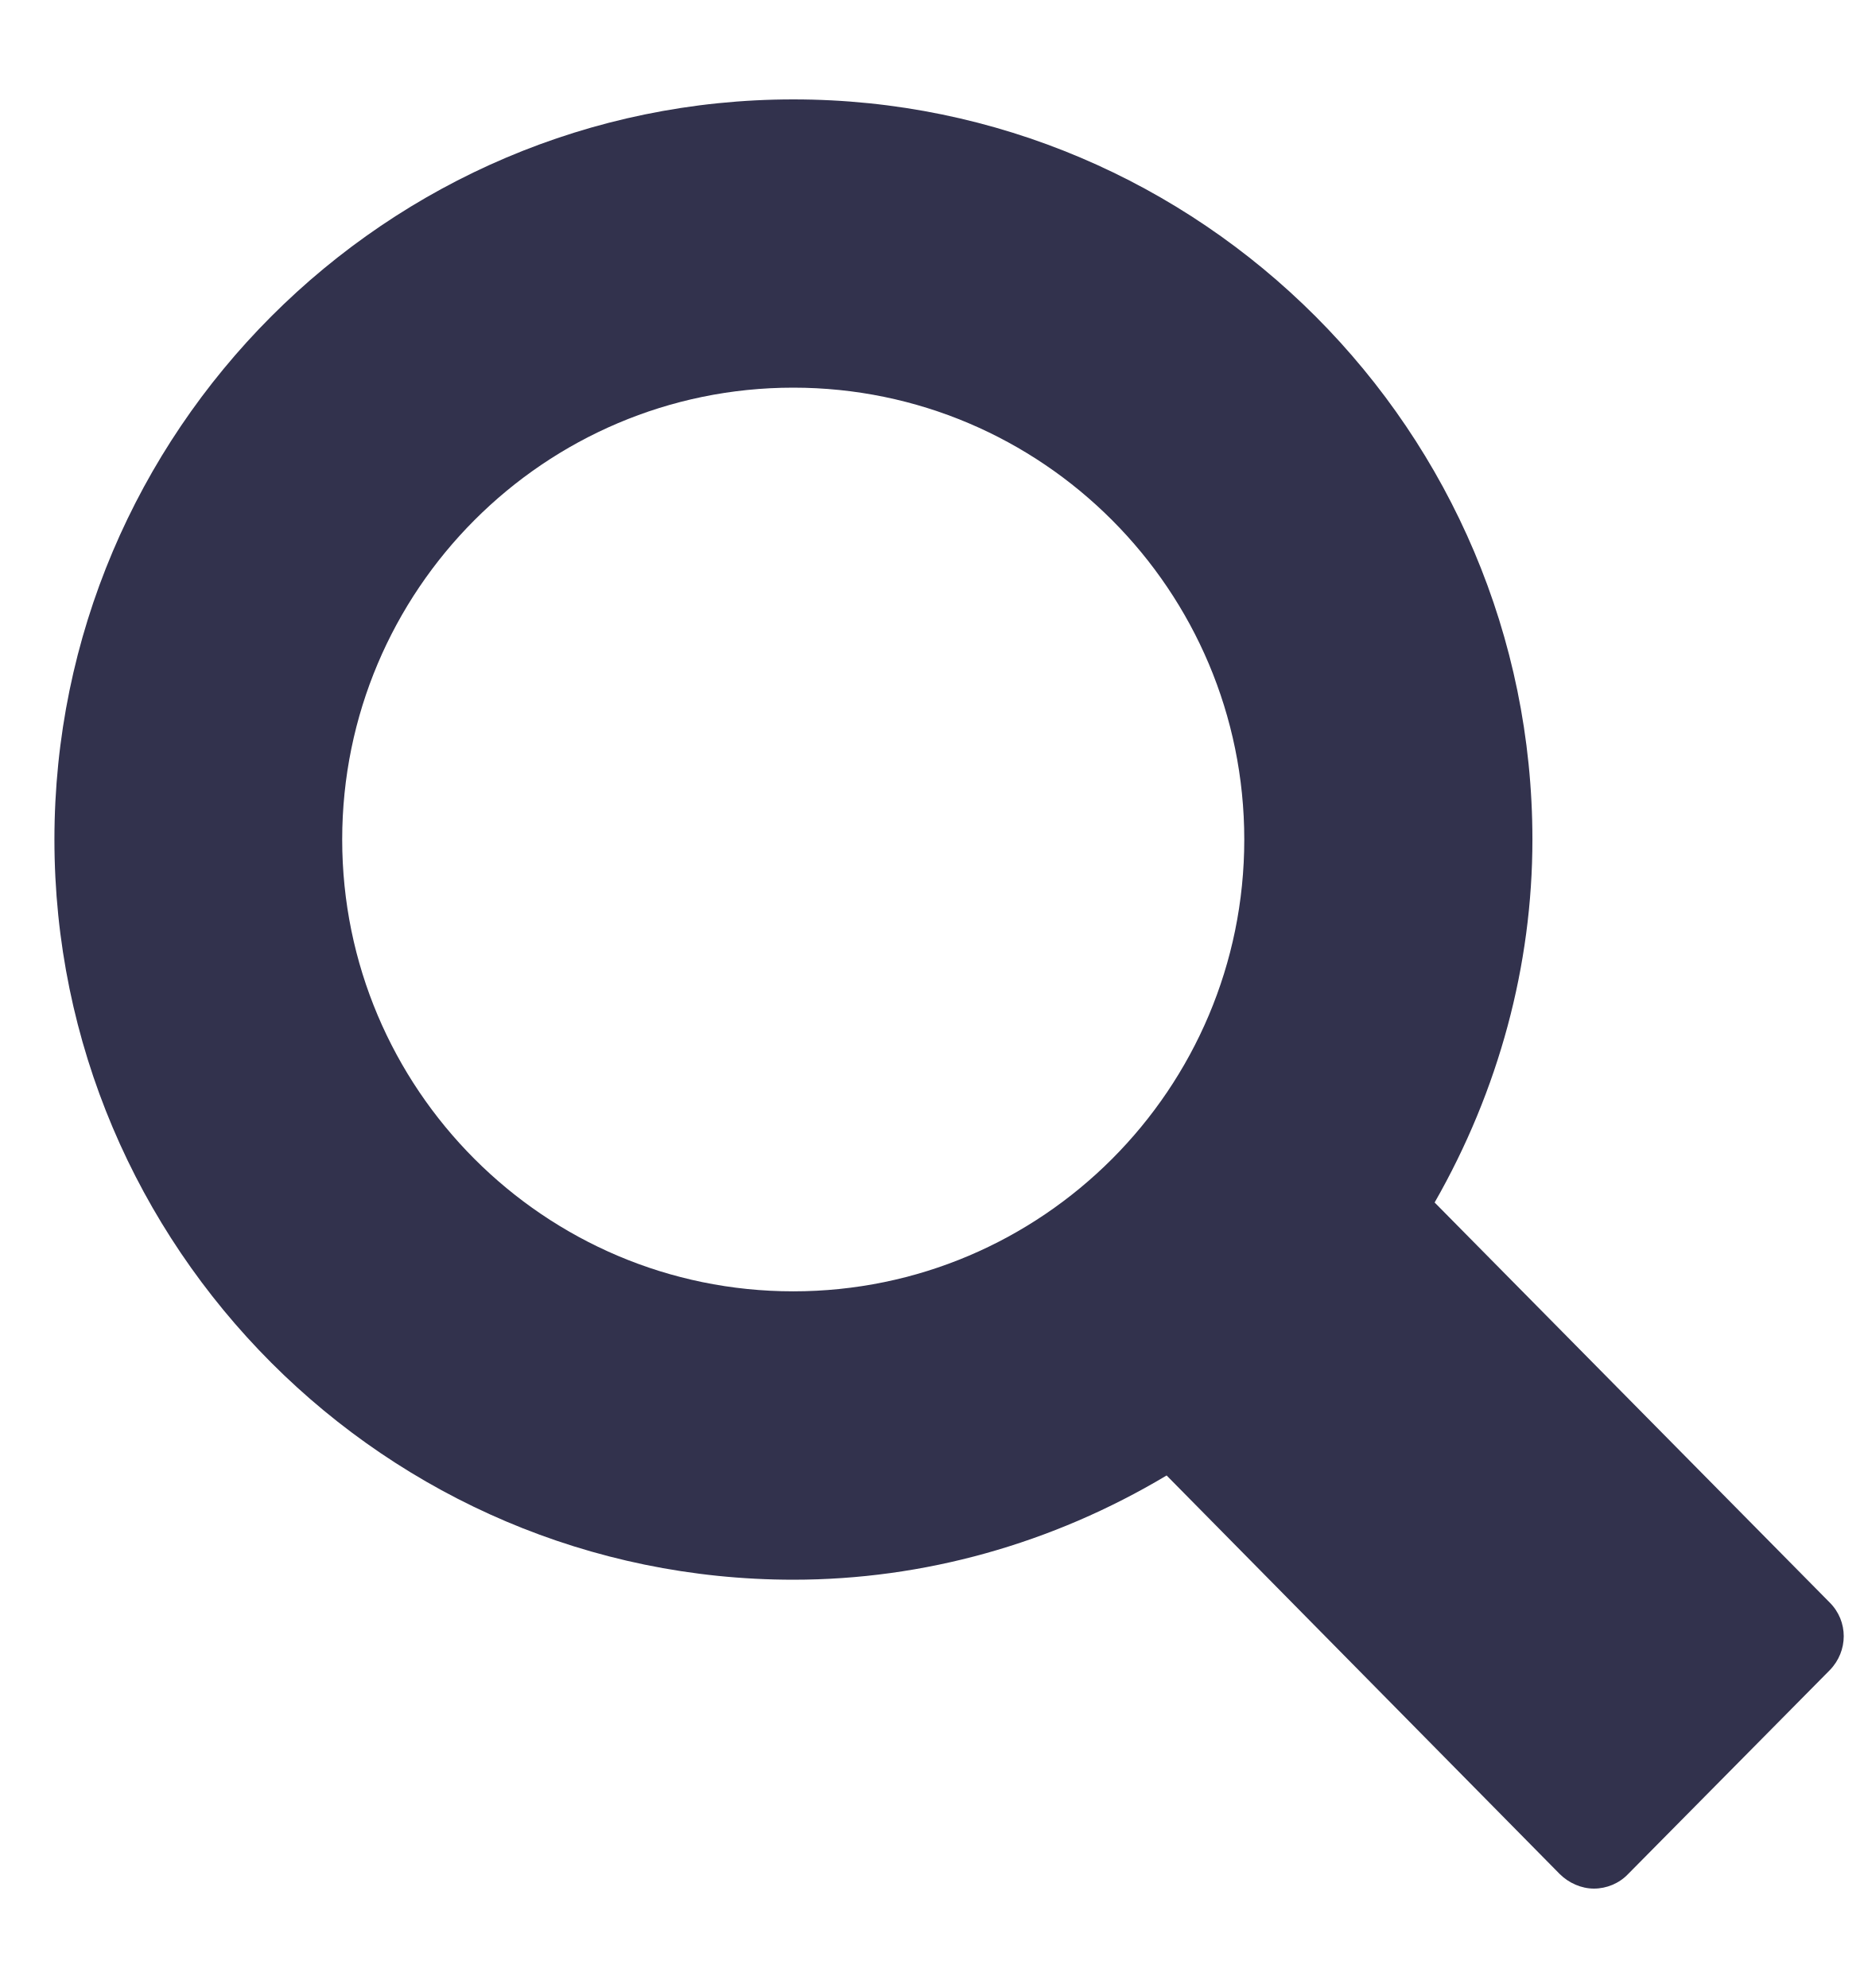
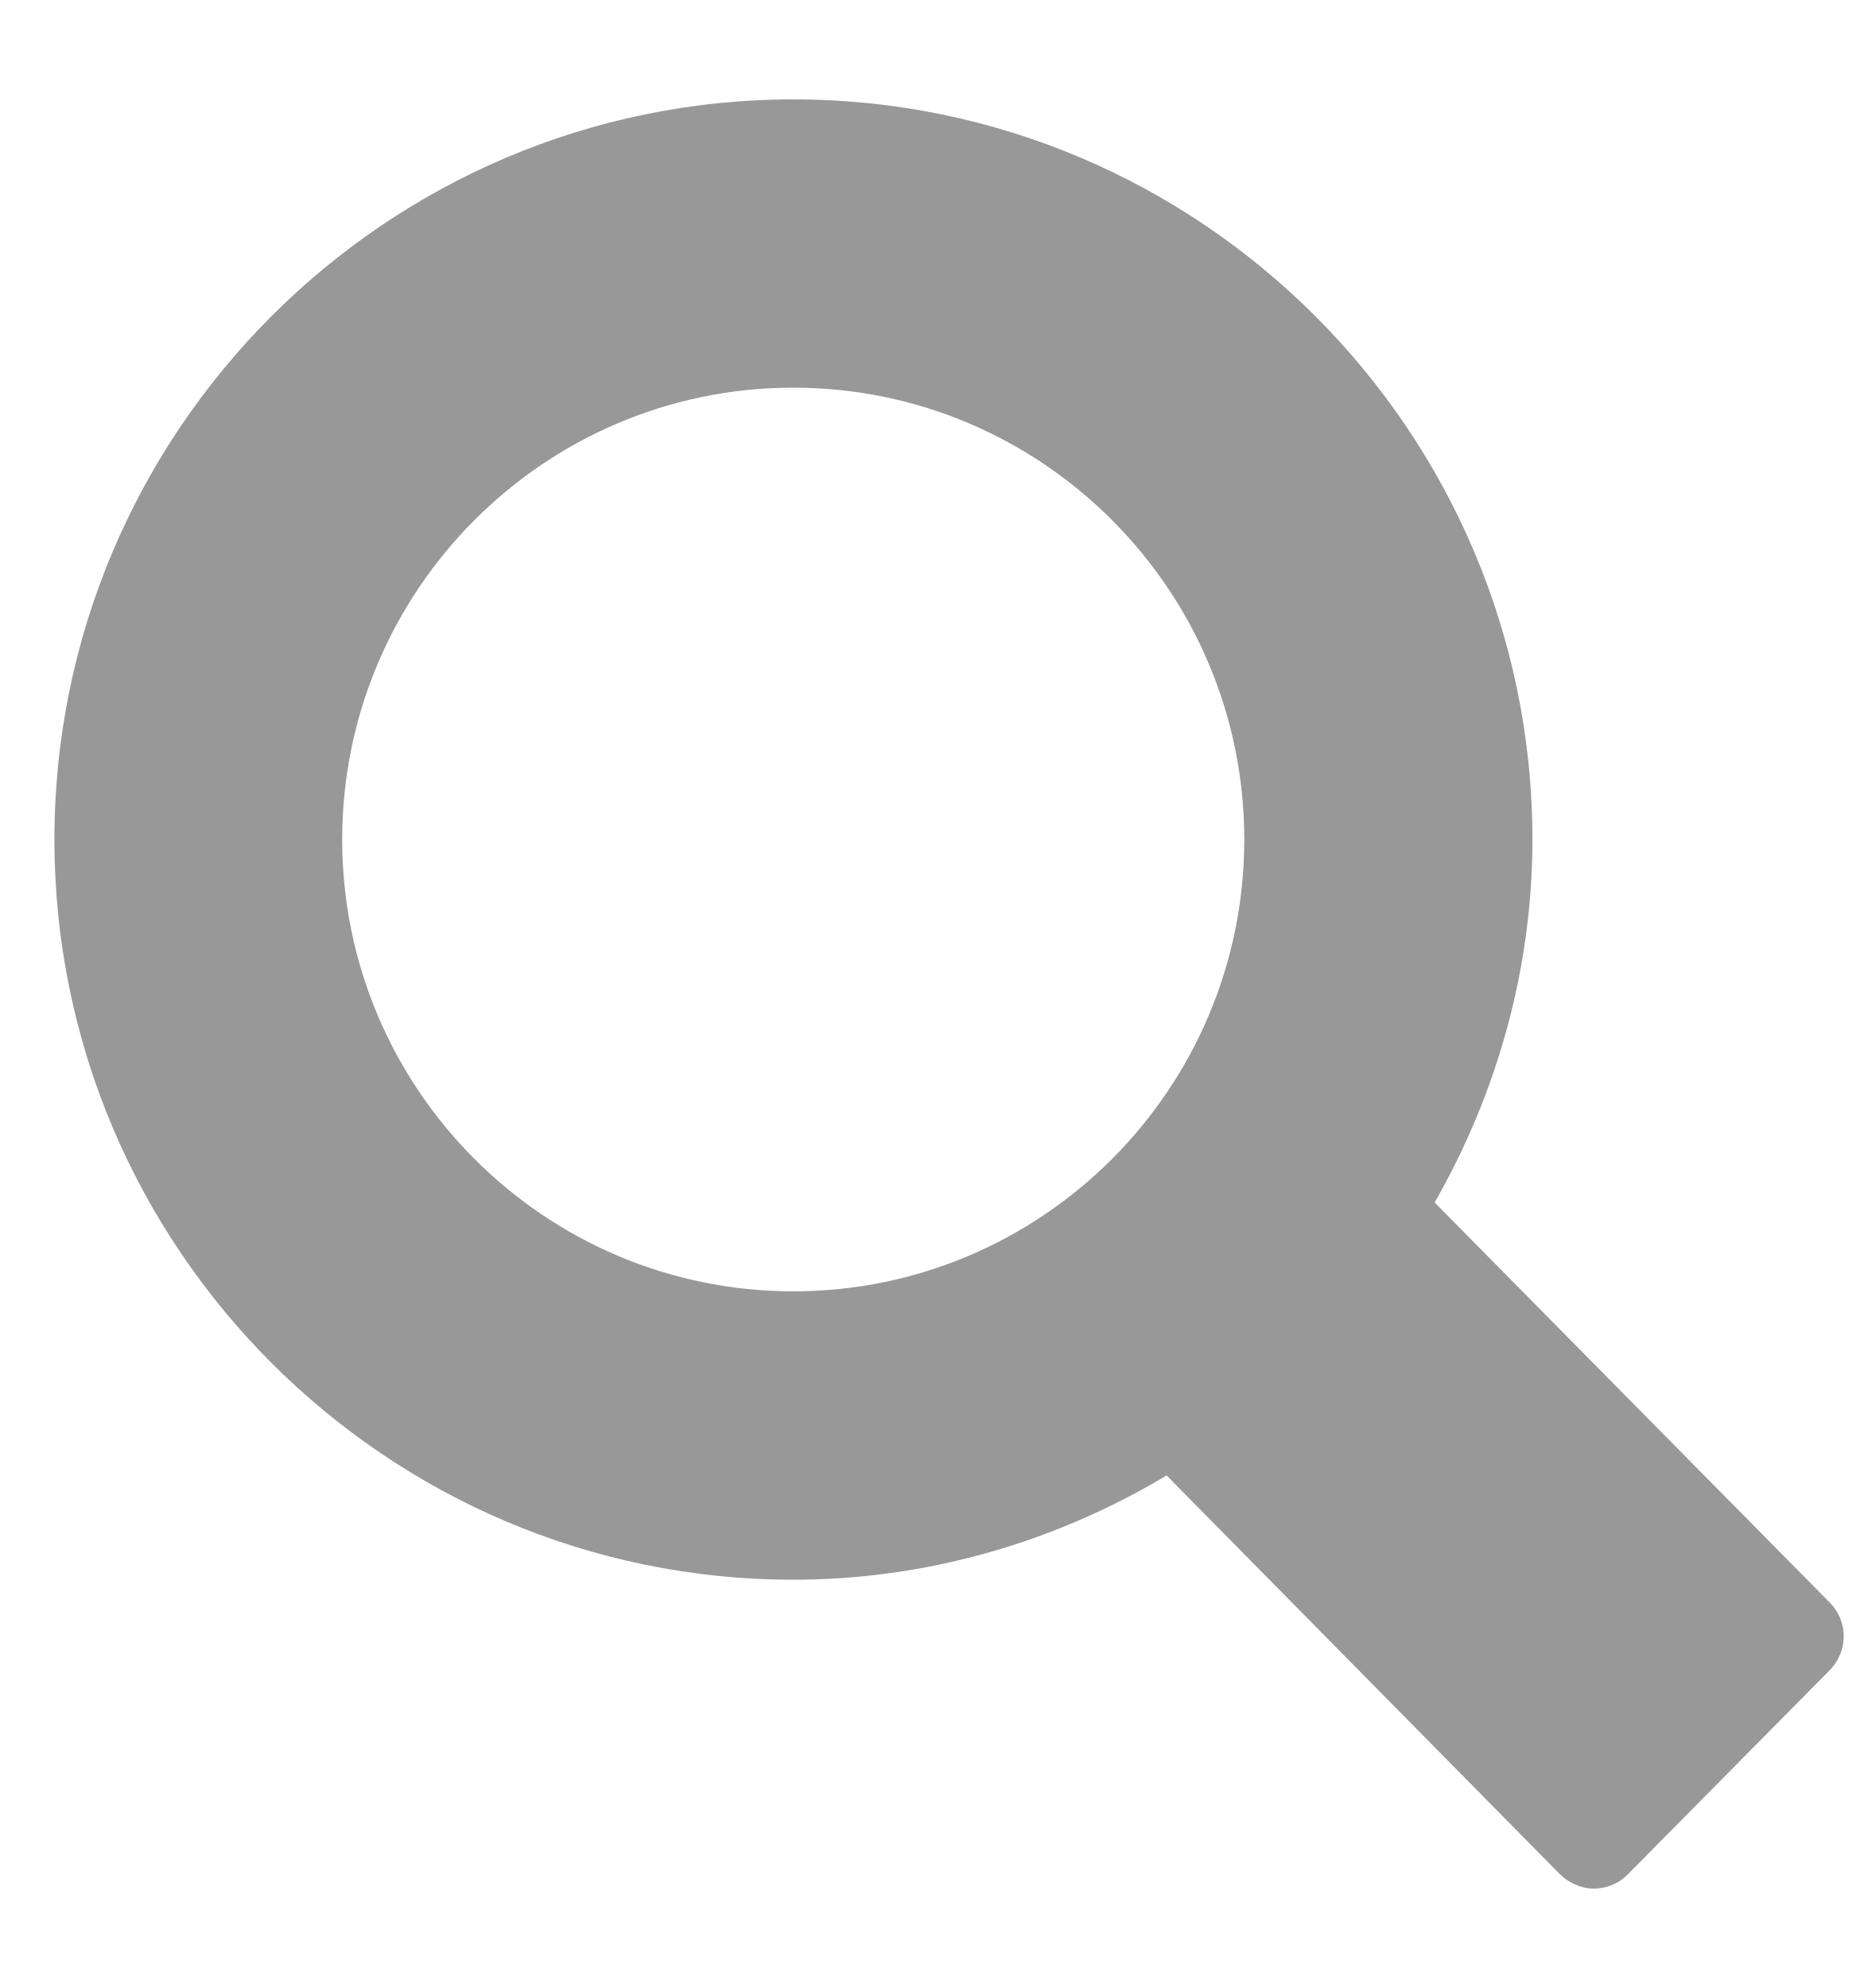
<svg xmlns="http://www.w3.org/2000/svg" width="15" height="16" viewBox="0 0 15 16" fill="none">
-   <path fill-rule="evenodd" clip-rule="evenodd" d="M14.726 12.898L11.546 9.678C12.063 8.774 12.333 7.769 12.333 6.757C12.333 3.473 9.663 0.8 6.385 0.8C3.108 0.8 0.438 3.473 0.438 6.757C0.438 10.041 3.108 12.714 6.385 12.714C7.432 12.714 8.467 12.426 9.389 11.875L12.554 15.084C12.626 15.155 12.727 15.2 12.828 15.2C12.929 15.2 13.03 15.159 13.102 15.084L14.726 13.442C14.876 13.288 14.876 13.048 14.726 12.898V12.898ZM6.384 3.12C8.387 3.12 10.014 4.751 10.014 6.757C10.014 8.763 8.387 10.393 6.384 10.393C4.382 10.393 2.754 8.763 2.754 6.757C2.754 4.751 4.382 3.12 6.384 3.12V3.12Z" fill="#32324D" />
+   <path fill-rule="evenodd" clip-rule="evenodd" d="M14.726 12.898L11.546 9.678C12.063 8.774 12.333 7.769 12.333 6.757C12.333 3.473 9.663 0.8 6.385 0.8C3.108 0.8 0.438 3.473 0.438 6.757C0.438 10.041 3.108 12.714 6.385 12.714C7.432 12.714 8.467 12.426 9.389 11.875L12.554 15.084C12.626 15.155 12.727 15.2 12.828 15.2C12.929 15.2 13.03 15.159 13.102 15.084L14.726 13.442C14.876 13.288 14.876 13.048 14.726 12.898V12.898ZM6.384 3.12C8.387 3.12 10.014 4.751 10.014 6.757C10.014 8.763 8.387 10.393 6.384 10.393C4.382 10.393 2.754 8.763 2.754 6.757C2.754 4.751 4.382 3.12 6.384 3.12V3.12Z" fill="#989898" />
</svg>
